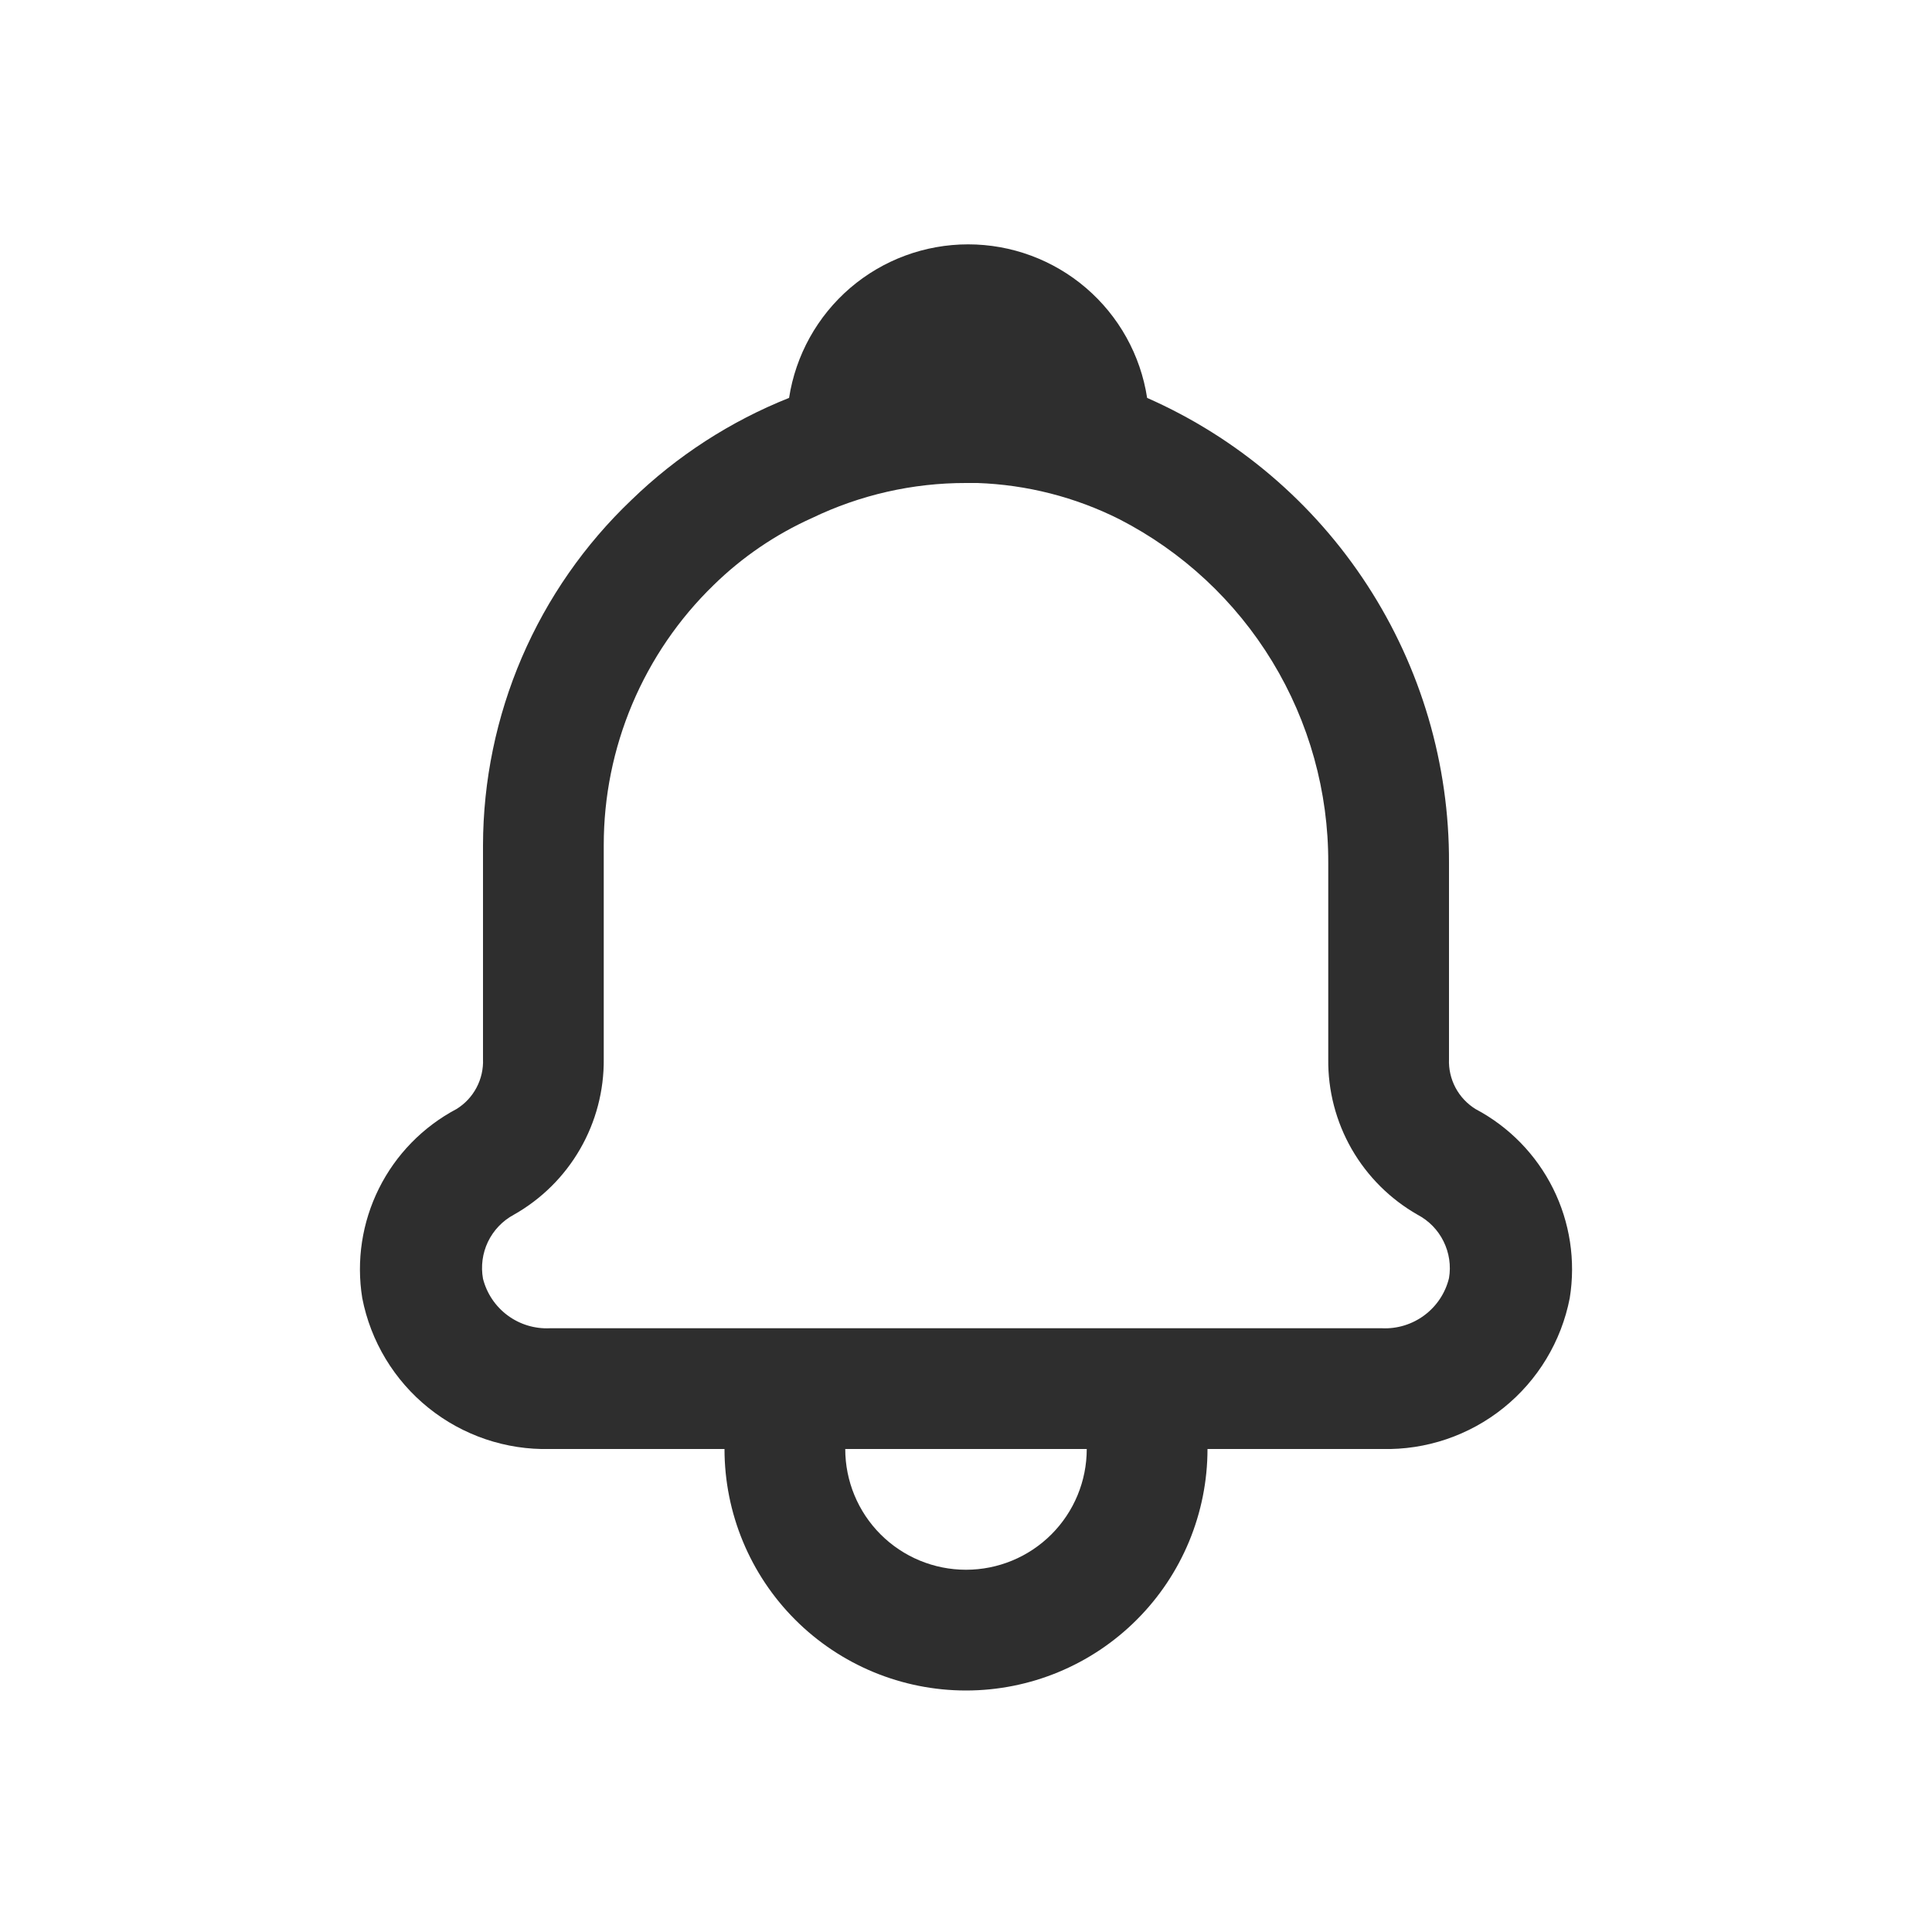
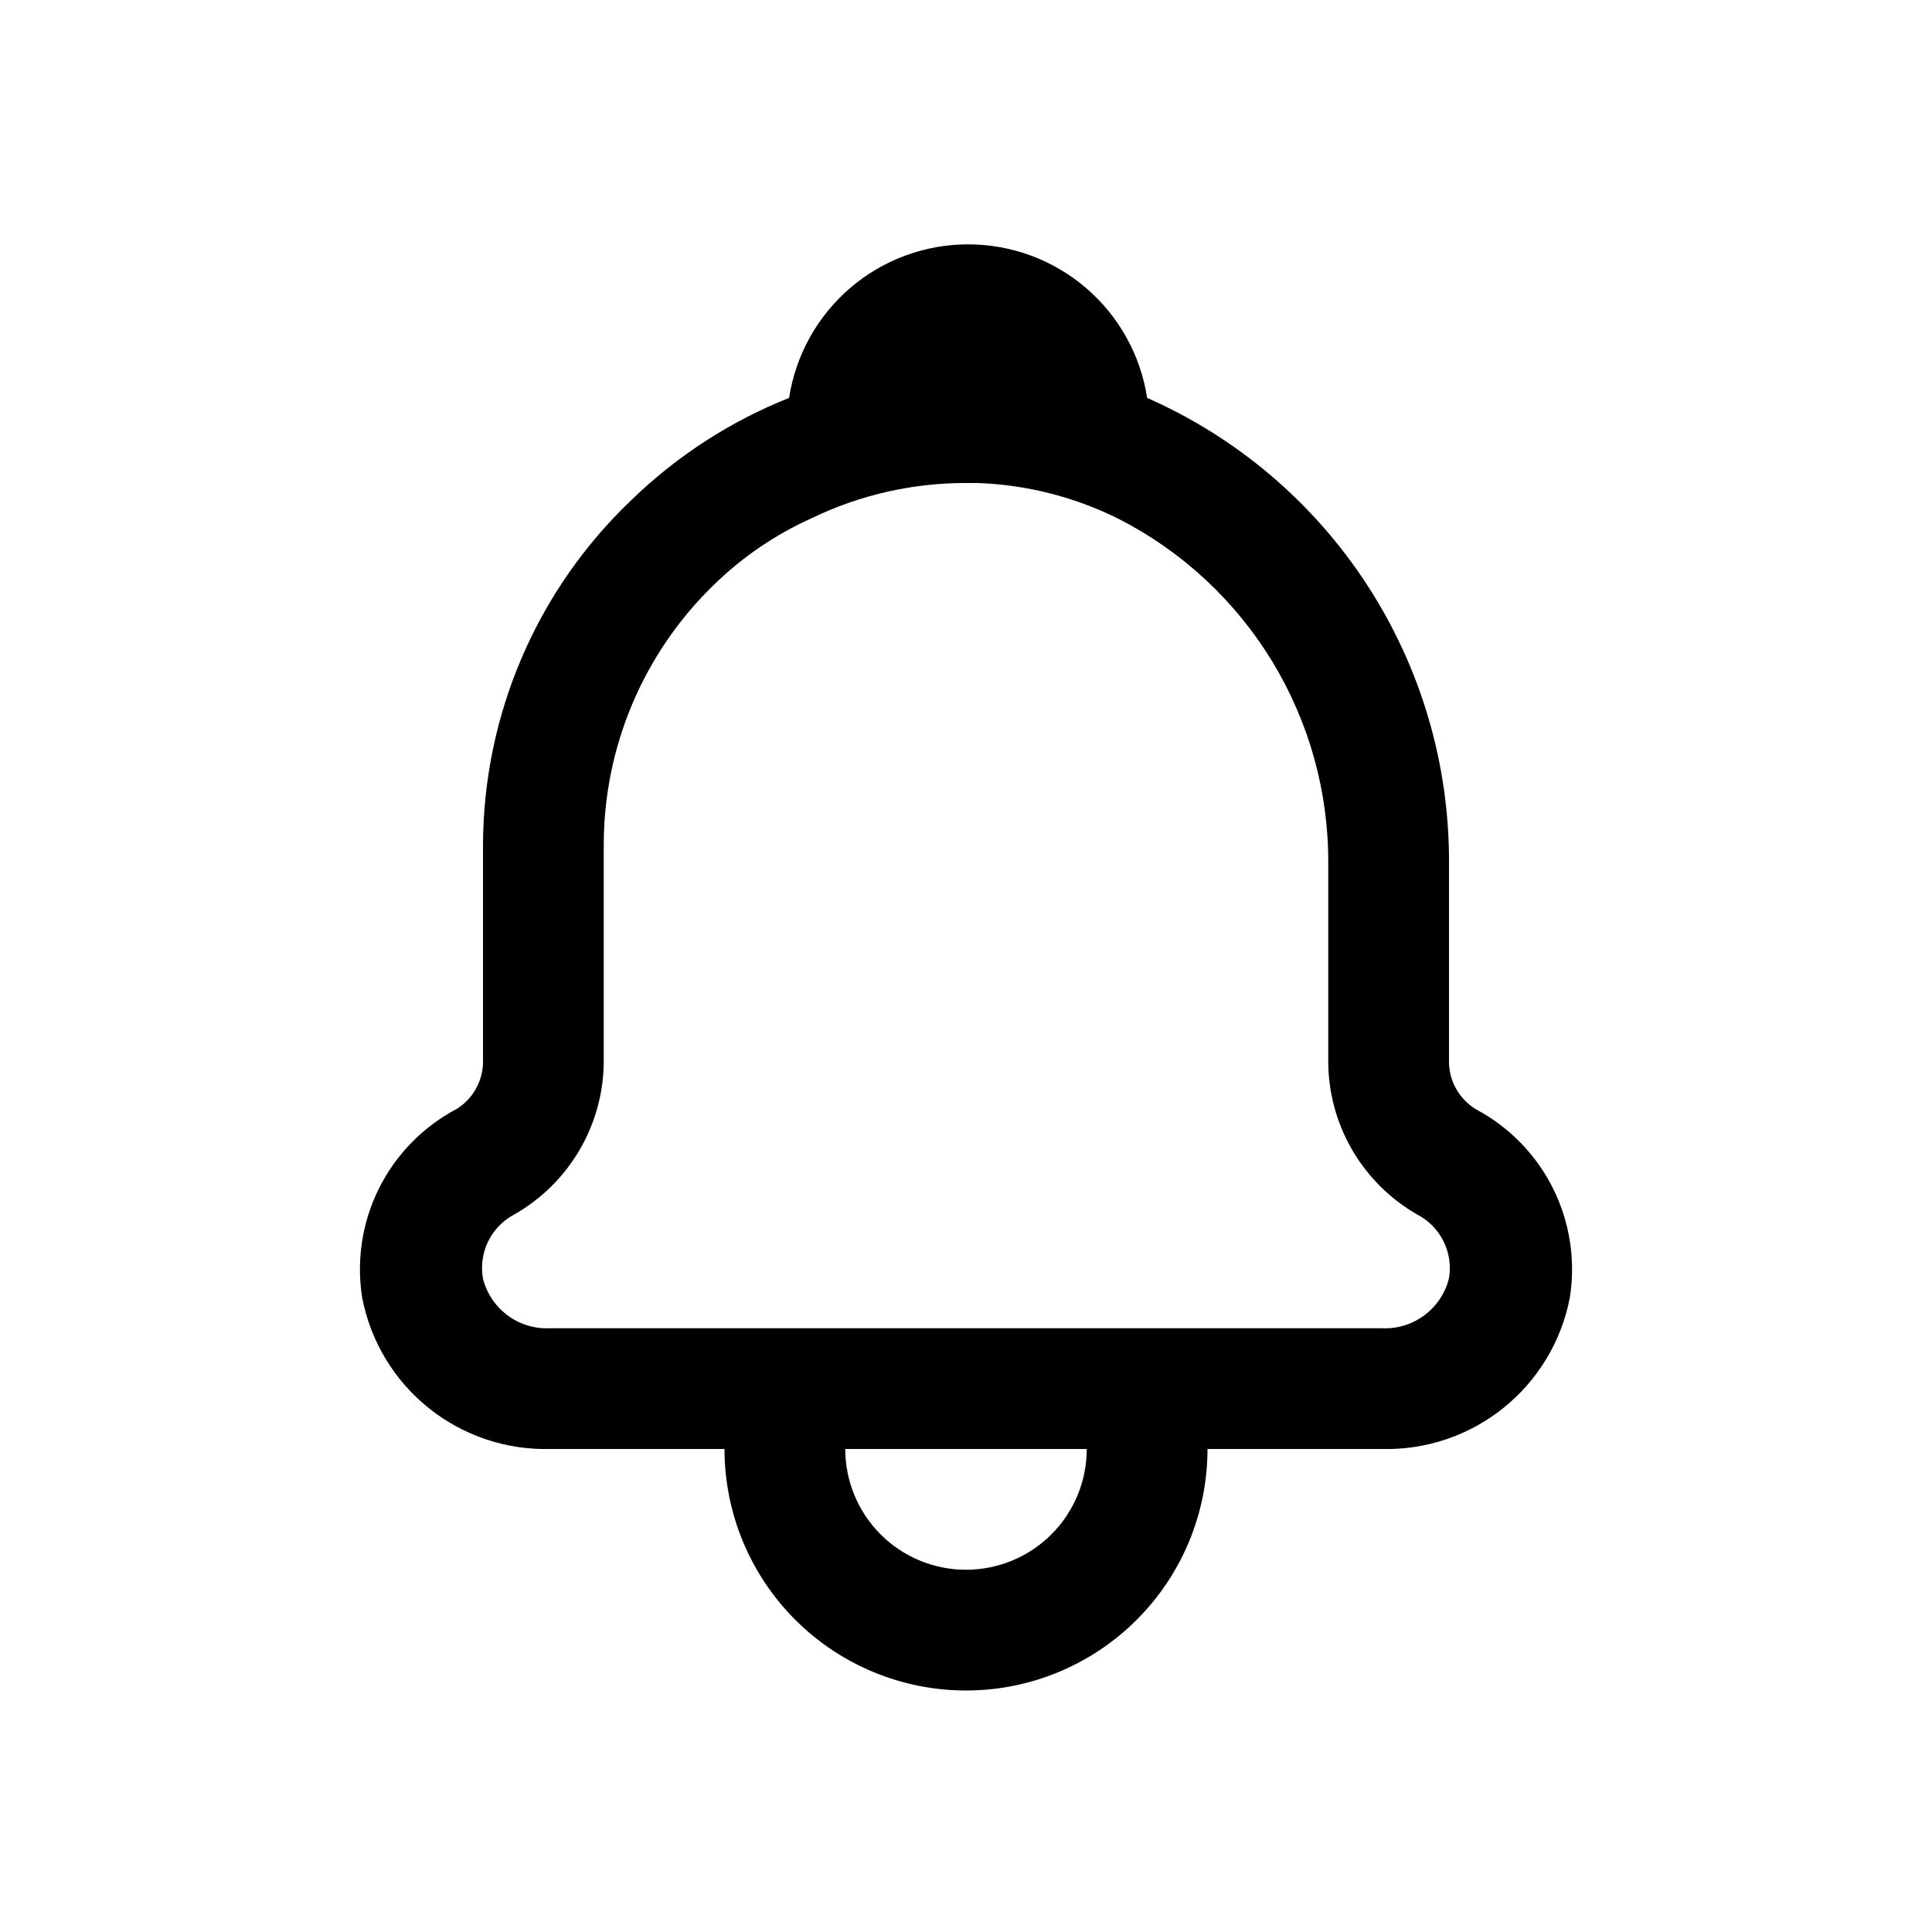
- <svg xmlns="http://www.w3.org/2000/svg" width="40" height="40" viewBox="0 0 40 40" fill="none">
-   <path d="M30.55 22.962C30.375 22.854 30.231 22.701 30.134 22.518C30.038 22.336 29.991 22.131 30 21.925V17.863C30.008 15.824 29.421 13.828 28.31 12.118C27.2 10.408 25.615 9.06 23.75 8.238C23.614 7.352 23.165 6.545 22.485 5.962C21.805 5.379 20.939 5.059 20.044 5.059C19.148 5.059 18.282 5.379 17.602 5.962C16.923 6.545 16.474 7.352 16.337 8.238C15.122 8.722 14.014 9.439 13.075 10.35C12.106 11.272 11.334 12.381 10.805 13.61C10.277 14.839 10.003 16.162 10 17.5V21.925C10.009 22.131 9.962 22.336 9.866 22.518C9.769 22.701 9.626 22.854 9.45 22.962C8.757 23.329 8.196 23.903 7.846 24.605C7.496 25.307 7.375 26.101 7.5 26.875C7.674 27.771 8.16 28.577 8.872 29.149C9.583 29.721 10.475 30.023 11.387 30H15C15 31.326 15.527 32.598 16.464 33.535C17.402 34.473 18.674 35 20 35C21.326 35 22.598 34.473 23.535 33.535C24.473 32.598 25 31.326 25 30H28.613C29.525 30.023 30.417 29.721 31.128 29.149C31.84 28.577 32.326 27.771 32.5 26.875C32.625 26.101 32.504 25.307 32.154 24.605C31.804 23.903 31.243 23.329 30.55 22.962ZM20 32.5C19.337 32.5 18.701 32.237 18.232 31.768C17.763 31.299 17.5 30.663 17.5 30H22.5C22.5 30.663 22.237 31.299 21.768 31.768C21.299 32.237 20.663 32.5 20 32.5ZM28.613 27.5H11.387C11.073 27.515 10.764 27.422 10.511 27.235C10.258 27.048 10.078 26.78 10 26.475C9.953 26.215 9.989 25.947 10.103 25.709C10.218 25.471 10.405 25.275 10.637 25.15C11.208 24.828 11.682 24.359 12.009 23.792C12.337 23.225 12.506 22.58 12.5 21.925V17.5C12.499 16.495 12.7 15.501 13.091 14.575C13.482 13.65 14.054 12.812 14.775 12.113C15.367 11.533 16.057 11.064 16.812 10.725C17.807 10.246 18.896 9.998 20 10H20.238C21.259 10.036 22.261 10.291 23.175 10.75C24.482 11.421 25.578 12.441 26.341 13.696C27.104 14.951 27.505 16.393 27.5 17.863V21.925C27.492 22.579 27.66 23.223 27.985 23.79C28.311 24.357 28.782 24.826 29.35 25.15C29.583 25.273 29.771 25.465 29.887 25.701C30.004 25.937 30.044 26.203 30 26.462C29.925 26.77 29.745 27.041 29.492 27.23C29.239 27.419 28.928 27.515 28.613 27.5Z" fill="#2E2E2E" />
+ <svg xmlns="http://www.w3.org/2000/svg" width="40" height="40" viewBox="0 0 40 40" fill="currentColor">
+   <path d="M30.55 22.962C30.375 22.854 30.231 22.701 30.134 22.518C30.038 22.336 29.991 22.131 30 21.925V17.863C30.008 15.824 29.421 13.828 28.31 12.118C27.2 10.408 25.615 9.06 23.75 8.238C23.614 7.352 23.165 6.545 22.485 5.962C21.805 5.379 20.939 5.059 20.044 5.059C19.148 5.059 18.282 5.379 17.602 5.962C16.923 6.545 16.474 7.352 16.337 8.238C15.122 8.722 14.014 9.439 13.075 10.35C12.106 11.272 11.334 12.381 10.805 13.61C10.277 14.839 10.003 16.162 10 17.5V21.925C10.009 22.131 9.962 22.336 9.866 22.518C9.769 22.701 9.626 22.854 9.45 22.962C8.757 23.329 8.196 23.903 7.846 24.605C7.496 25.307 7.375 26.101 7.5 26.875C7.674 27.771 8.16 28.577 8.872 29.149C9.583 29.721 10.475 30.023 11.387 30H15C15 31.326 15.527 32.598 16.464 33.535C17.402 34.473 18.674 35 20 35C21.326 35 22.598 34.473 23.535 33.535C24.473 32.598 25 31.326 25 30H28.613C29.525 30.023 30.417 29.721 31.128 29.149C31.84 28.577 32.326 27.771 32.5 26.875C32.625 26.101 32.504 25.307 32.154 24.605C31.804 23.903 31.243 23.329 30.55 22.962ZM20 32.5C19.337 32.5 18.701 32.237 18.232 31.768C17.763 31.299 17.5 30.663 17.5 30H22.5C22.5 30.663 22.237 31.299 21.768 31.768C21.299 32.237 20.663 32.5 20 32.5ZM28.613 27.5H11.387C11.073 27.515 10.764 27.422 10.511 27.235C10.258 27.048 10.078 26.78 10 26.475C9.953 26.215 9.989 25.947 10.103 25.709C10.218 25.471 10.405 25.275 10.637 25.15C11.208 24.828 11.682 24.359 12.009 23.792C12.337 23.225 12.506 22.58 12.5 21.925V17.5C12.499 16.495 12.7 15.501 13.091 14.575C13.482 13.65 14.054 12.812 14.775 12.113C15.367 11.533 16.057 11.064 16.812 10.725C17.807 10.246 18.896 9.998 20 10H20.238C21.259 10.036 22.261 10.291 23.175 10.75C24.482 11.421 25.578 12.441 26.341 13.696C27.104 14.951 27.505 16.393 27.5 17.863V21.925C27.492 22.579 27.66 23.223 27.985 23.79C28.311 24.357 28.782 24.826 29.35 25.15C29.583 25.273 29.771 25.465 29.887 25.701C30.004 25.937 30.044 26.203 30 26.462C29.925 26.77 29.745 27.041 29.492 27.23C29.239 27.419 28.928 27.515 28.613 27.5Z" />
</svg>
